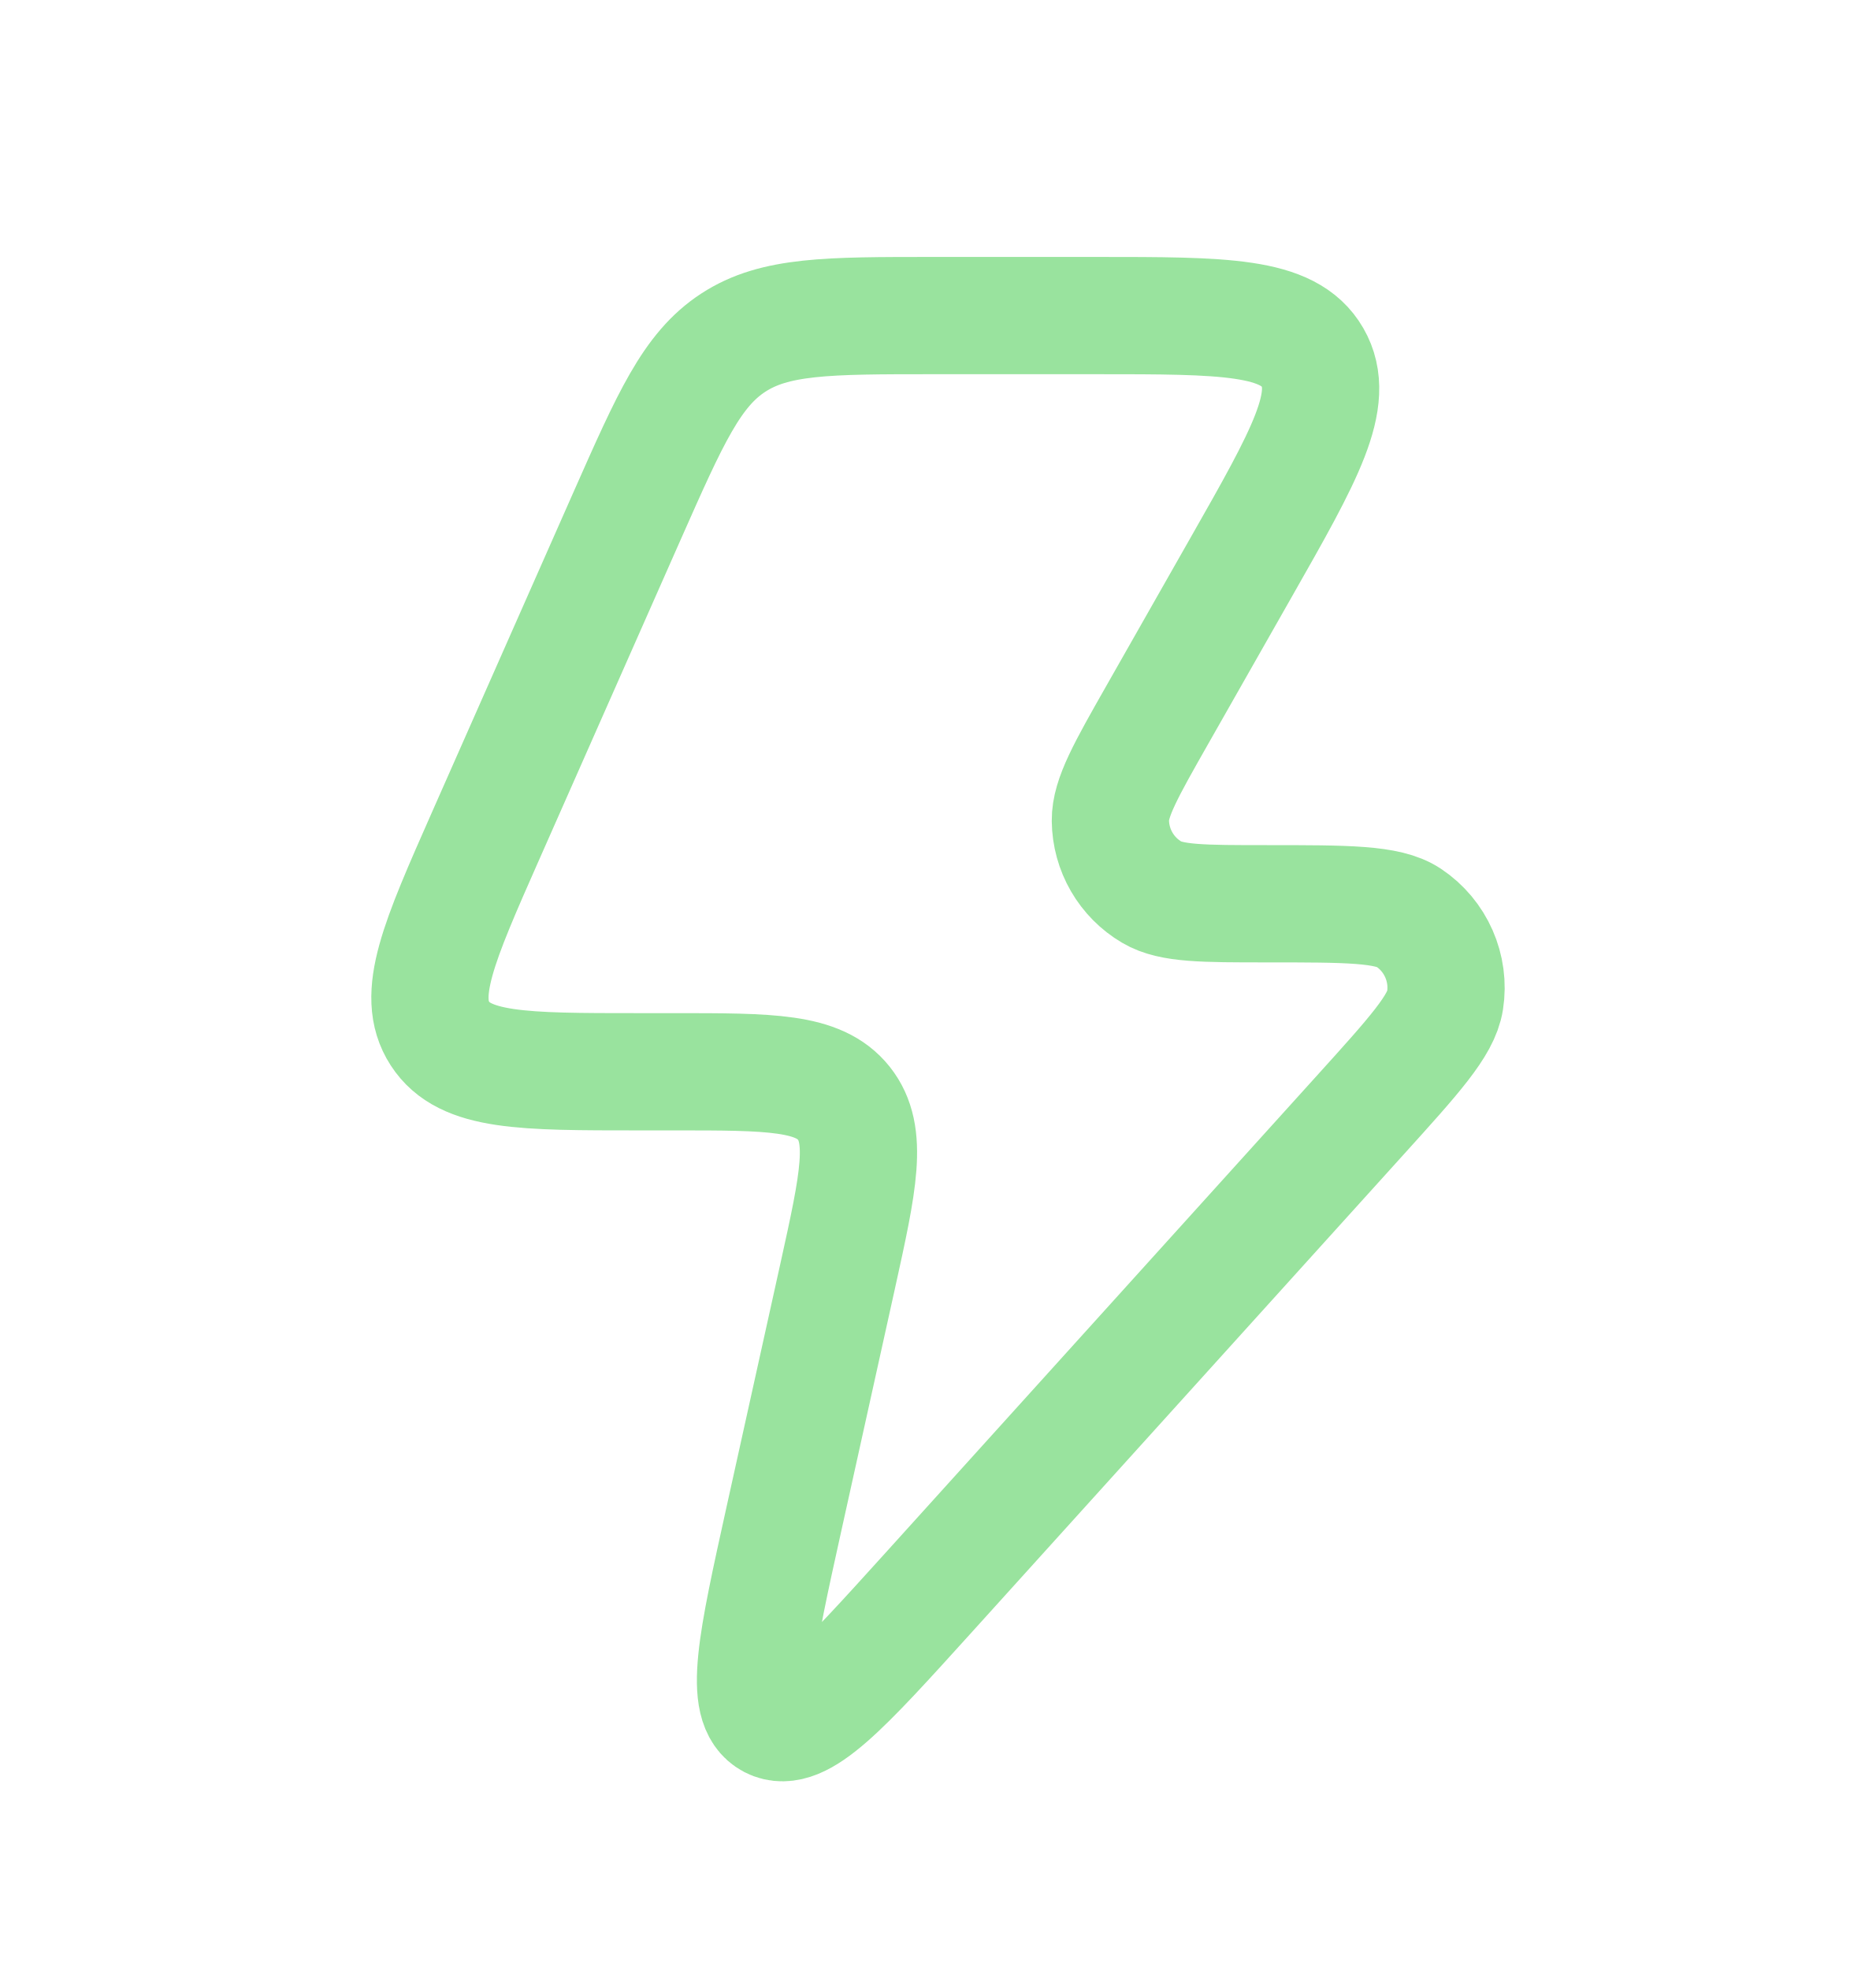
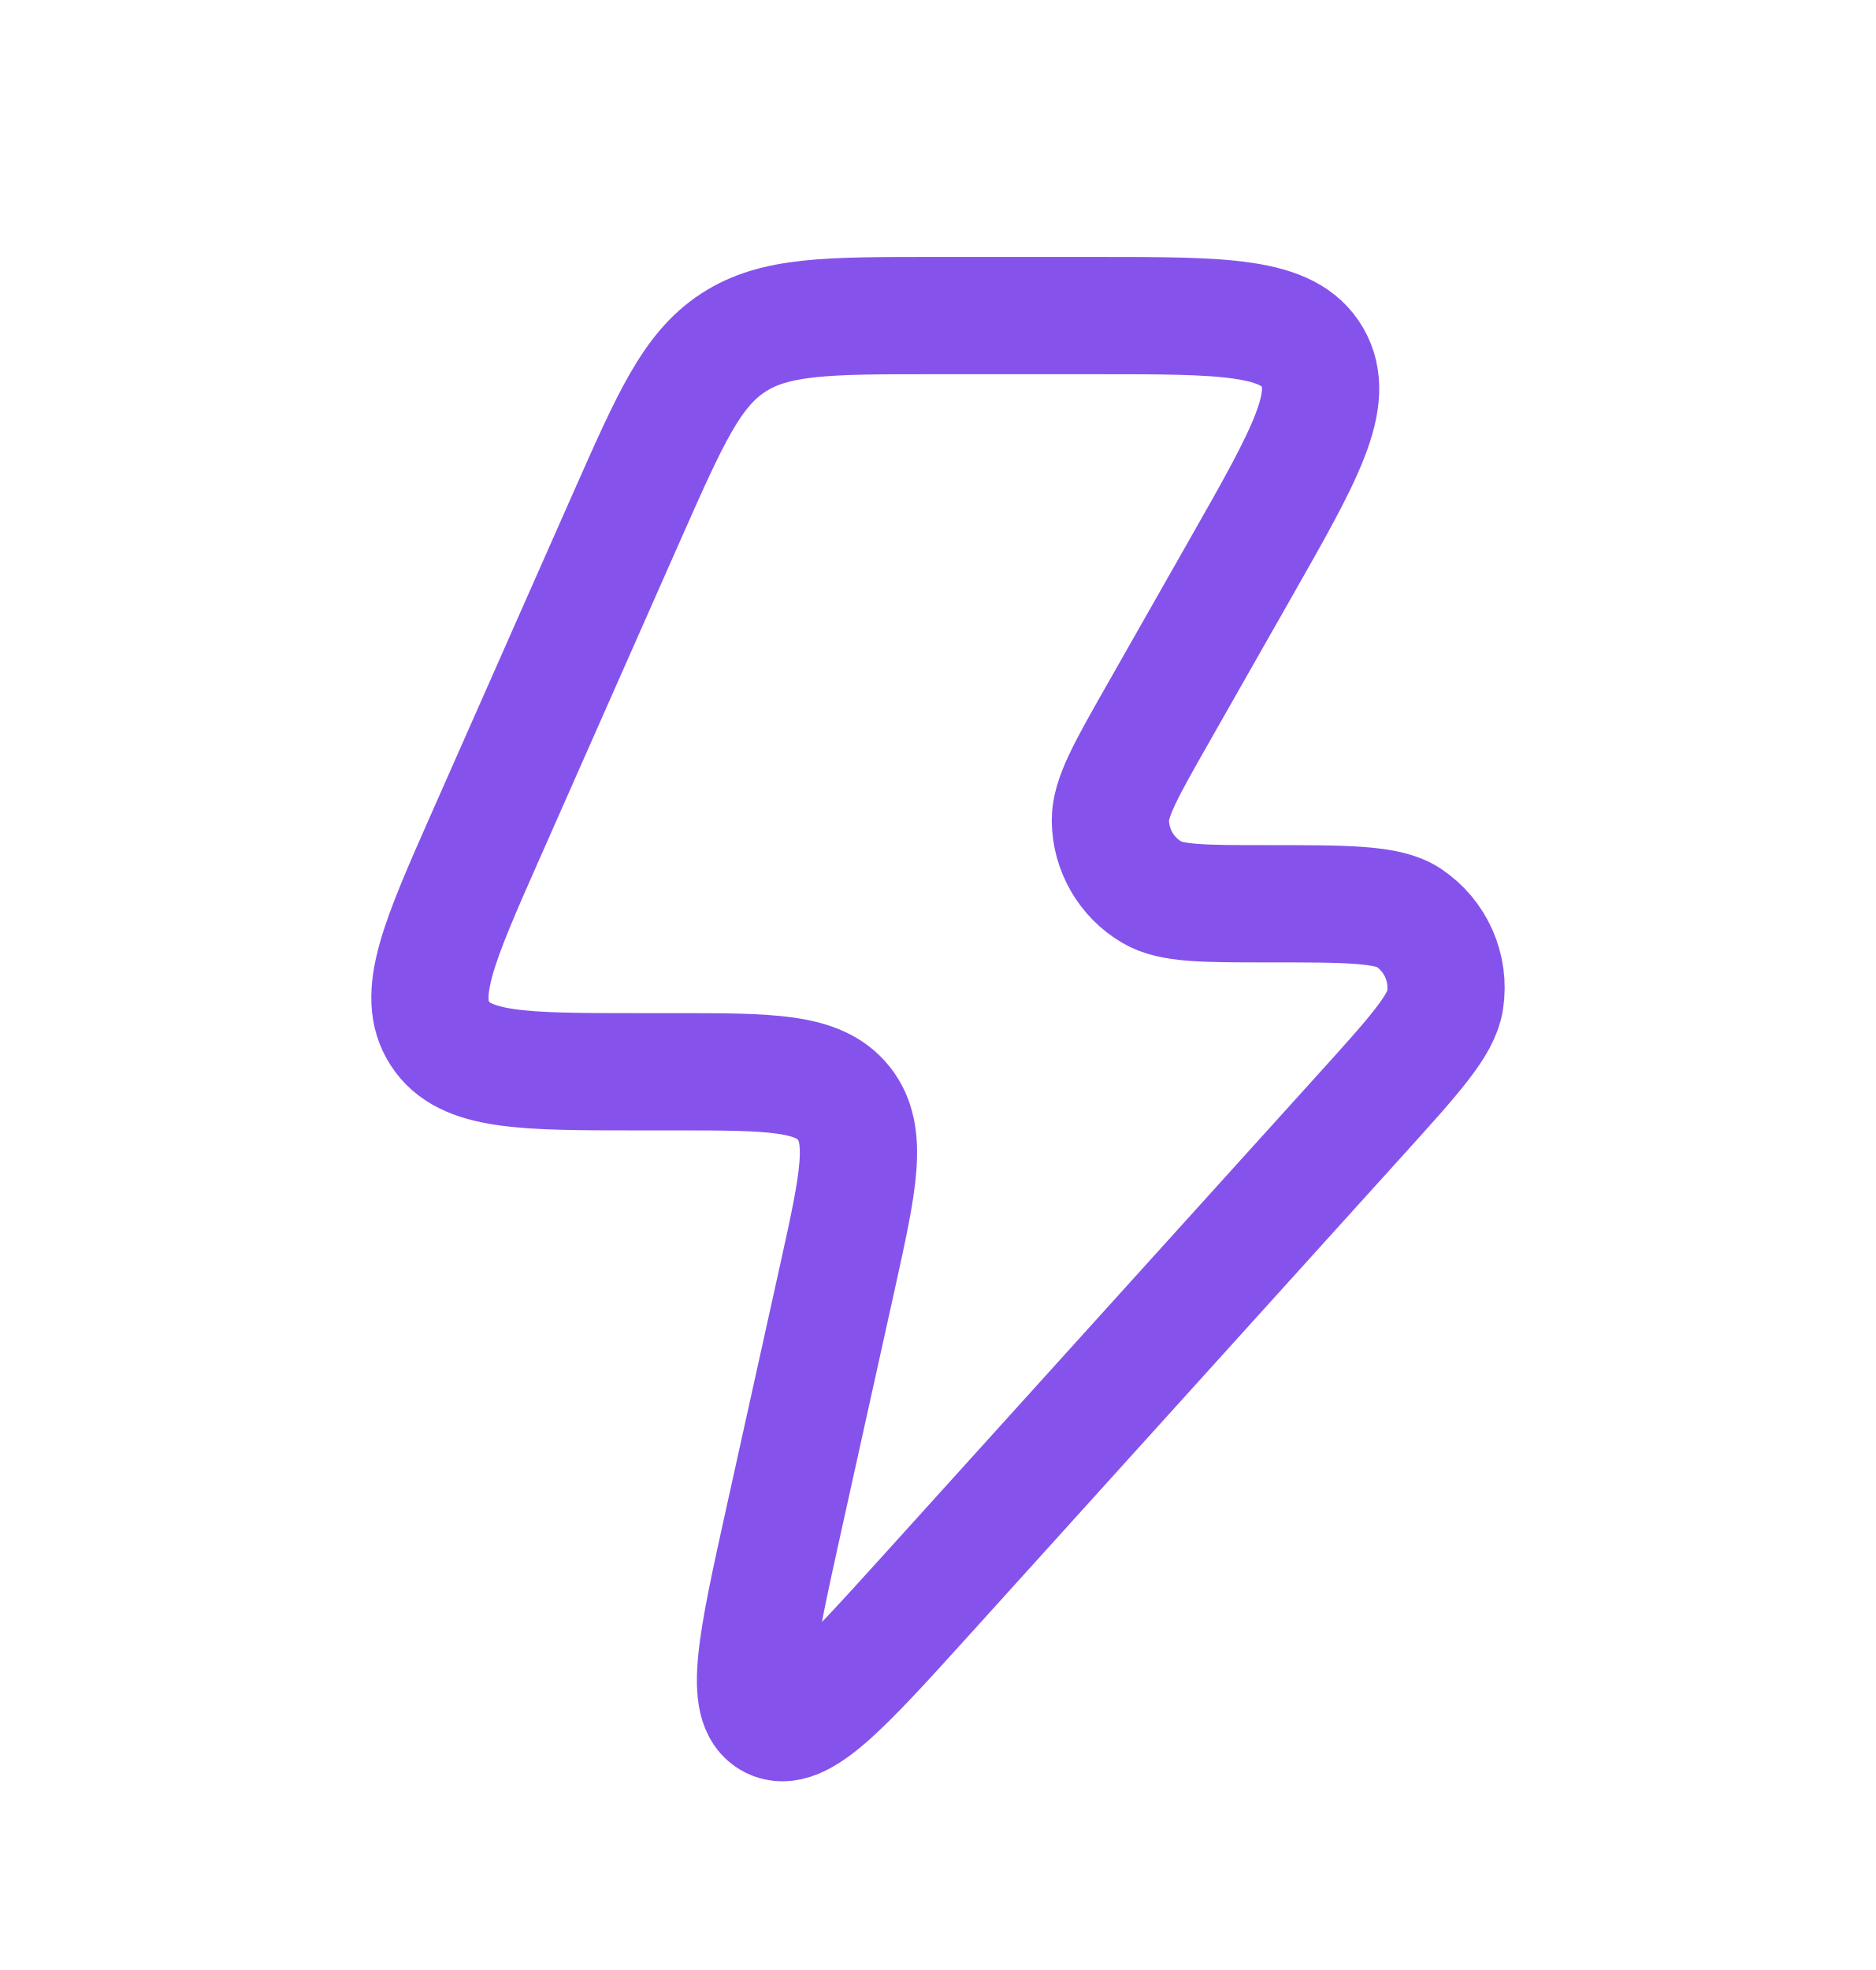
<svg xmlns="http://www.w3.org/2000/svg" width="20" height="21" viewBox="0 0 20 21" fill="none">
-   <path d="M7.19 11.425H6.808C5.571 11.425 4.953 11.425 4.69 11.017C4.426 10.61 4.677 10.042 5.179 8.906L6.689 5.491C7.146 4.459 7.374 3.942 7.817 3.653C8.26 3.364 8.822 3.364 9.946 3.364H11.687C13.053 3.364 13.736 3.364 13.993 3.81C14.251 4.256 13.912 4.852 13.234 6.044L12.341 7.615C12.004 8.208 11.836 8.504 11.838 8.747C11.841 9.062 12.009 9.352 12.28 9.511C12.488 9.634 12.827 9.634 13.506 9.634C14.364 9.634 14.794 9.634 15.017 9.782C15.307 9.975 15.46 10.321 15.406 10.666C15.365 10.933 15.076 11.252 14.499 11.89L9.887 16.991C8.981 17.992 8.528 18.493 8.223 18.335C7.919 18.176 8.065 17.516 8.357 16.194L8.93 13.605C9.152 12.599 9.263 12.096 8.996 11.76C8.728 11.425 8.216 11.425 7.19 11.425Z" stroke="#99E39E" stroke-width="1.25" stroke-linejoin="round" />
+   <path d="M7.19 11.425H6.808C5.571 11.425 4.953 11.425 4.69 11.017C4.426 10.61 4.677 10.042 5.179 8.906L6.689 5.491C7.146 4.459 7.374 3.942 7.817 3.653C8.26 3.364 8.822 3.364 9.946 3.364H11.687C13.053 3.364 13.736 3.364 13.993 3.81C14.251 4.256 13.912 4.852 13.234 6.044L12.341 7.615C12.004 8.208 11.836 8.504 11.838 8.747C11.841 9.062 12.009 9.352 12.28 9.511C12.488 9.634 12.827 9.634 13.506 9.634C14.364 9.634 14.794 9.634 15.017 9.782C15.307 9.975 15.46 10.321 15.406 10.666C15.365 10.933 15.076 11.252 14.499 11.89L9.887 16.991C8.981 17.992 8.528 18.493 8.223 18.335C7.919 18.176 8.065 17.516 8.357 16.194L8.93 13.605C9.152 12.599 9.263 12.096 8.996 11.76C8.728 11.425 8.216 11.425 7.19 11.425Z" stroke="#8553ec" stroke-width="1.25" stroke-linejoin="round" />
</svg>
